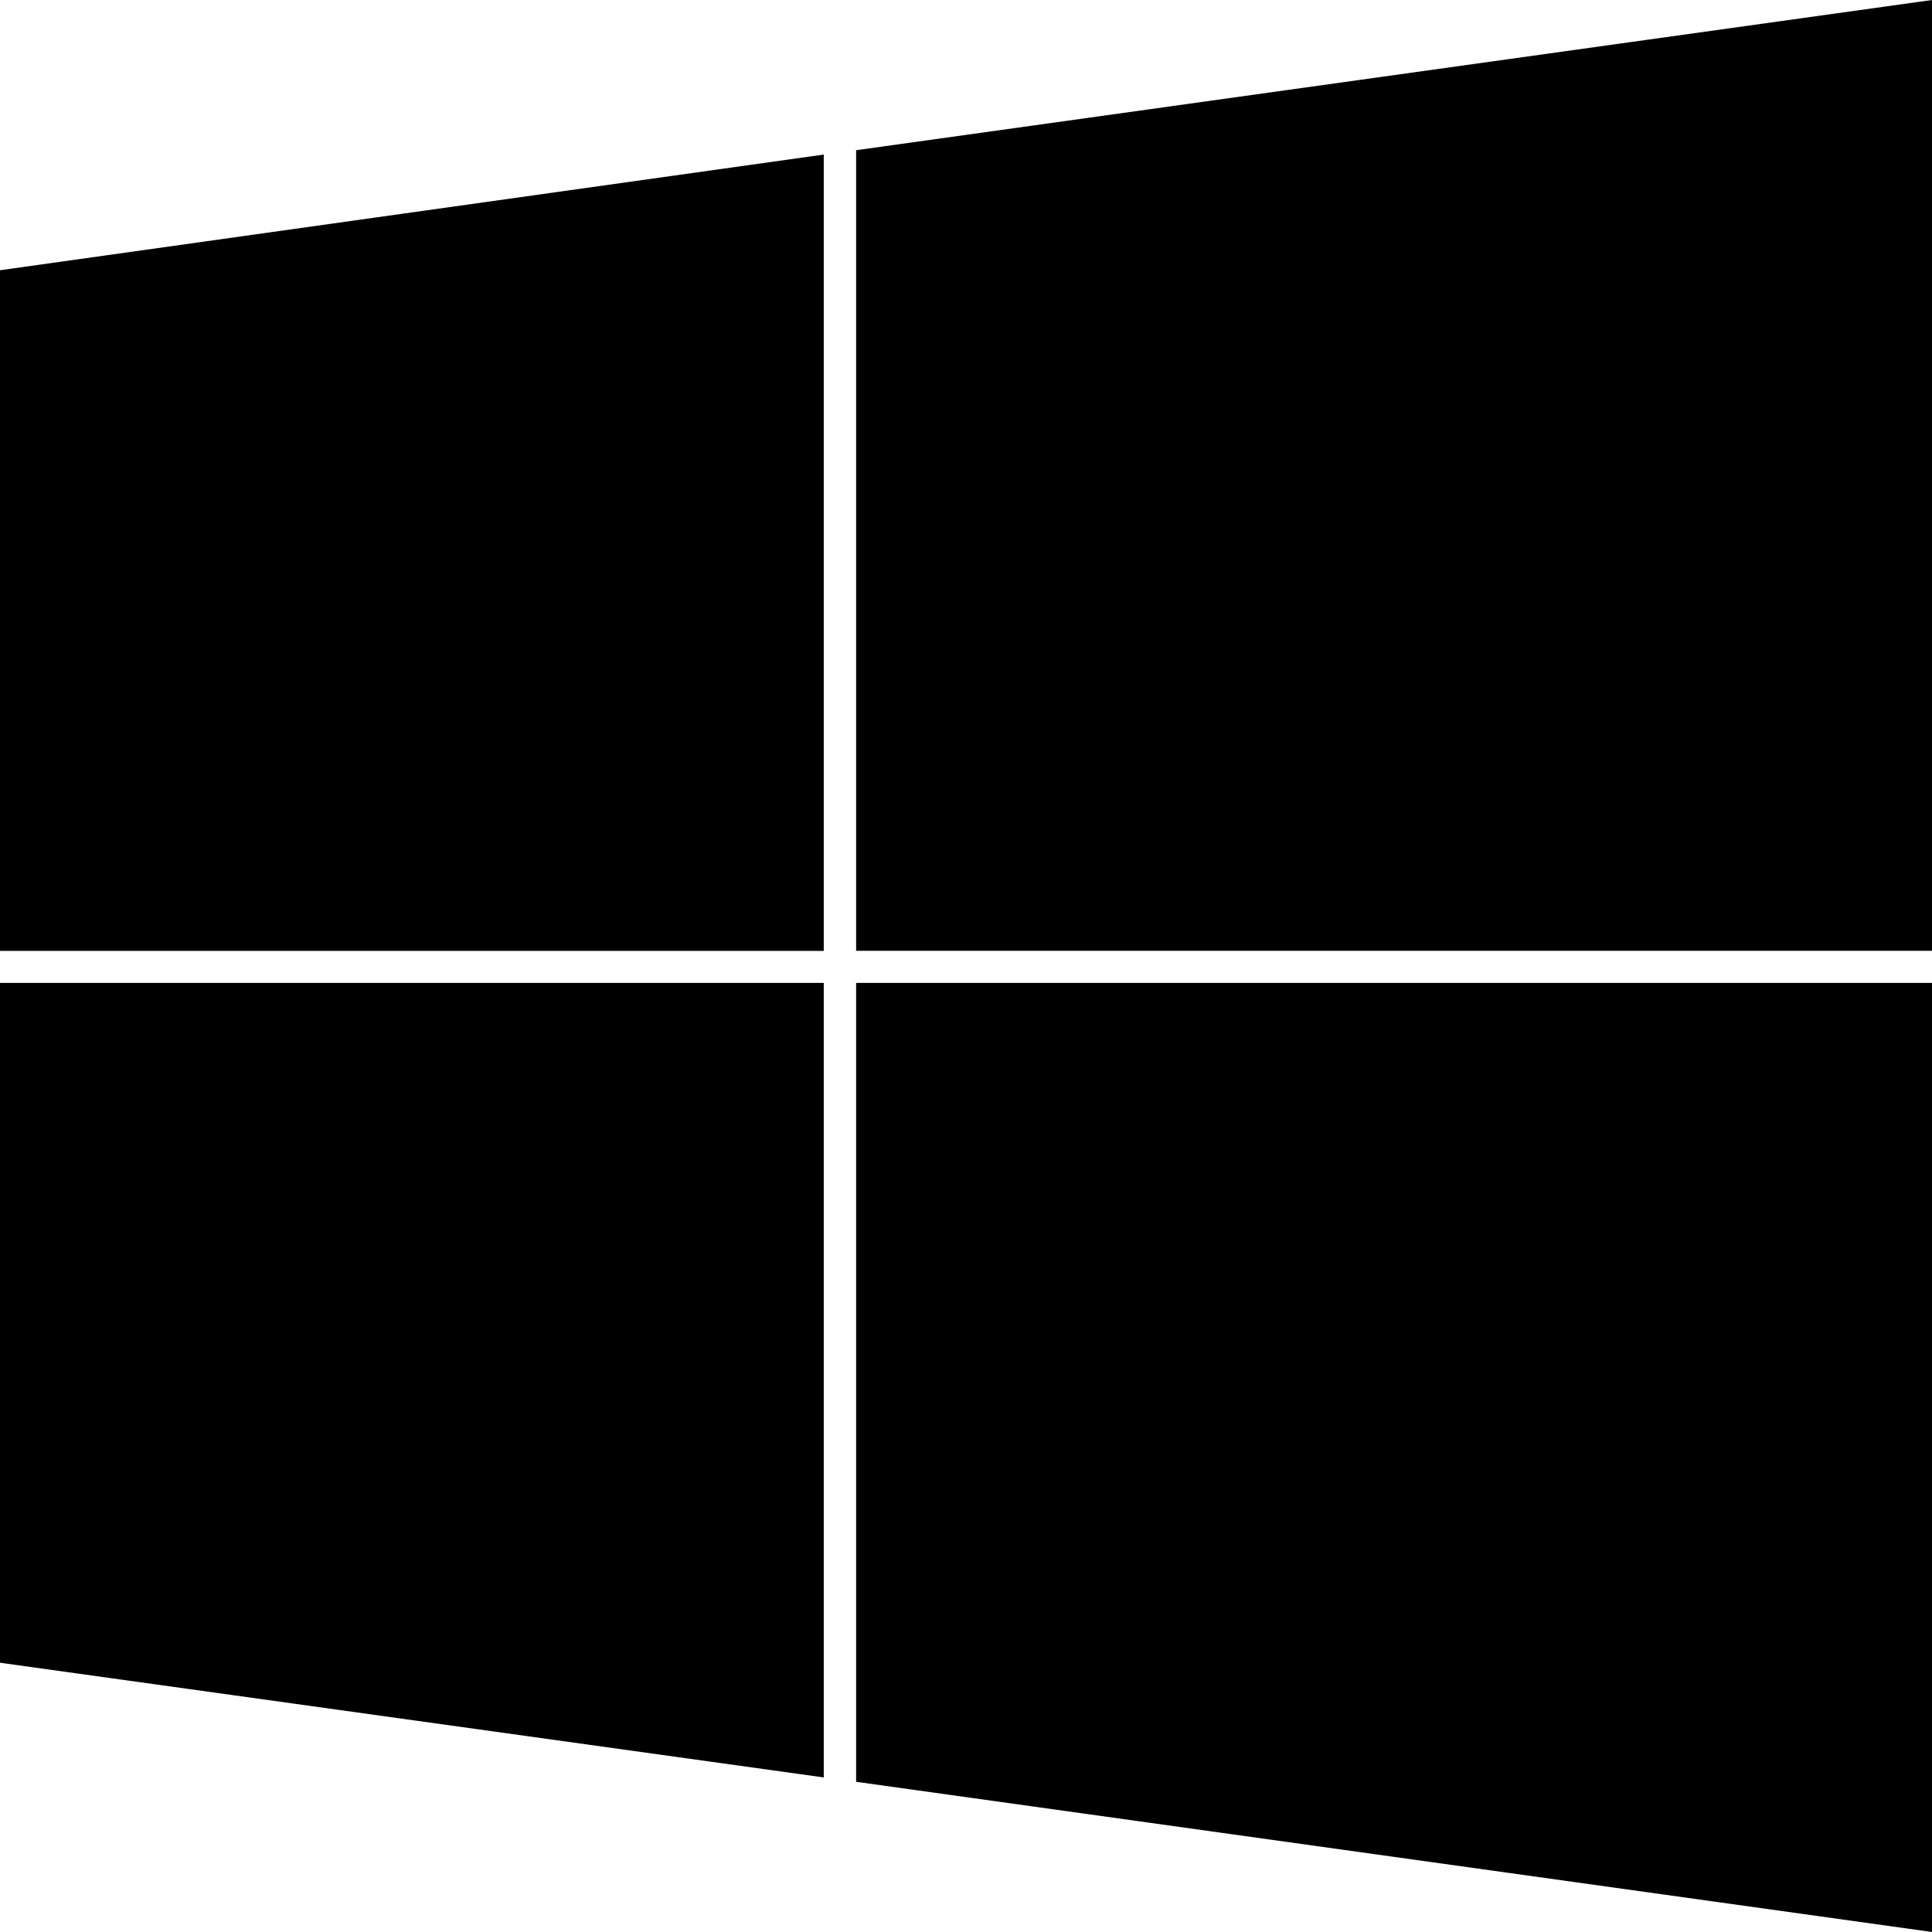
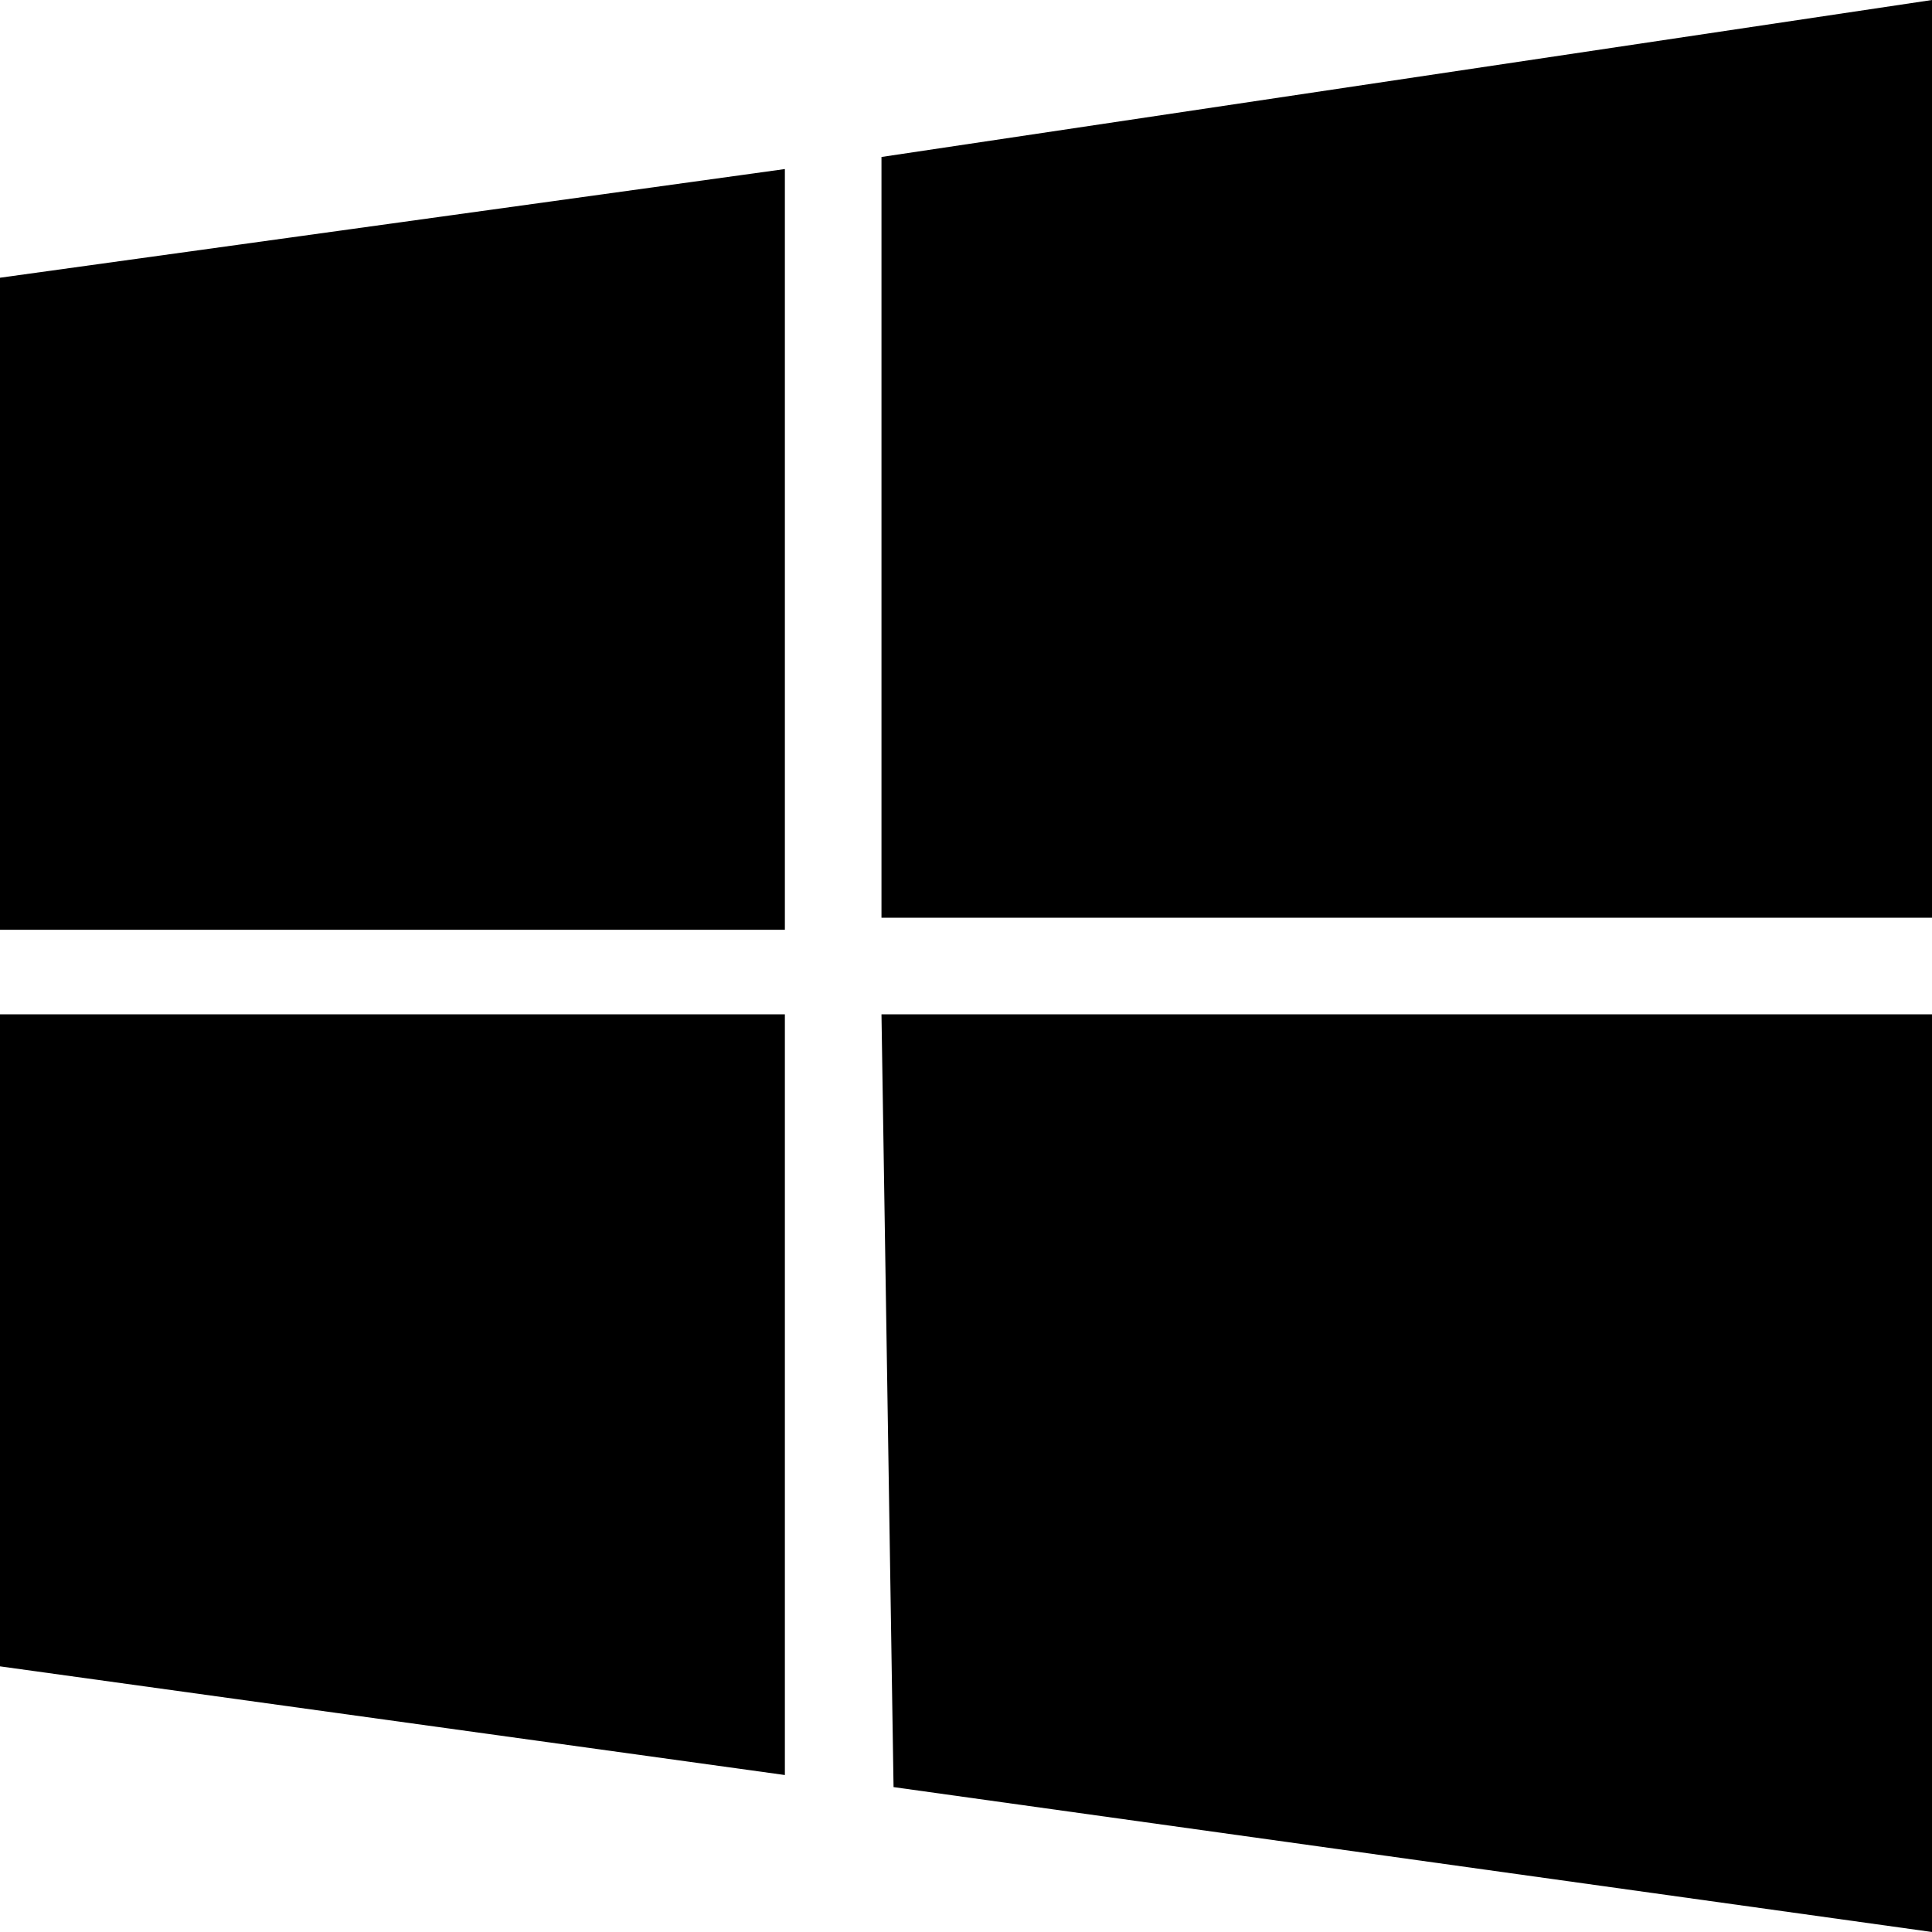
- <svg xmlns="http://www.w3.org/2000/svg" viewBox="0 0 16 16" fill-rule="evenodd" clip-rule="evenodd" stroke-linejoin="round" stroke-miterlimit="1.414">
-   <path d="M7.09 8.14v6.616L16 16V8.14H7.09zm-.268 0H0v5.63l6.822.95V8.14zm0-.266V1.28L0 2.238v5.637h6.822zm.267 0H16V0L7.09 1.244v6.63z" />
+ <svg xmlns="http://www.w3.org/2000/svg" viewBox="0 0 16 16" fill-rule="evenodd" clip-rule="evenodd">
+   <path d="M0,2.3l6.5-0.9v6.3H0 M7.3,1.3L16,0v7.6H7.3 M0,8.4h6.5v6.3L0,13.8 M7.3,8.4H16V16l-8.6-1.2" />
</svg>
